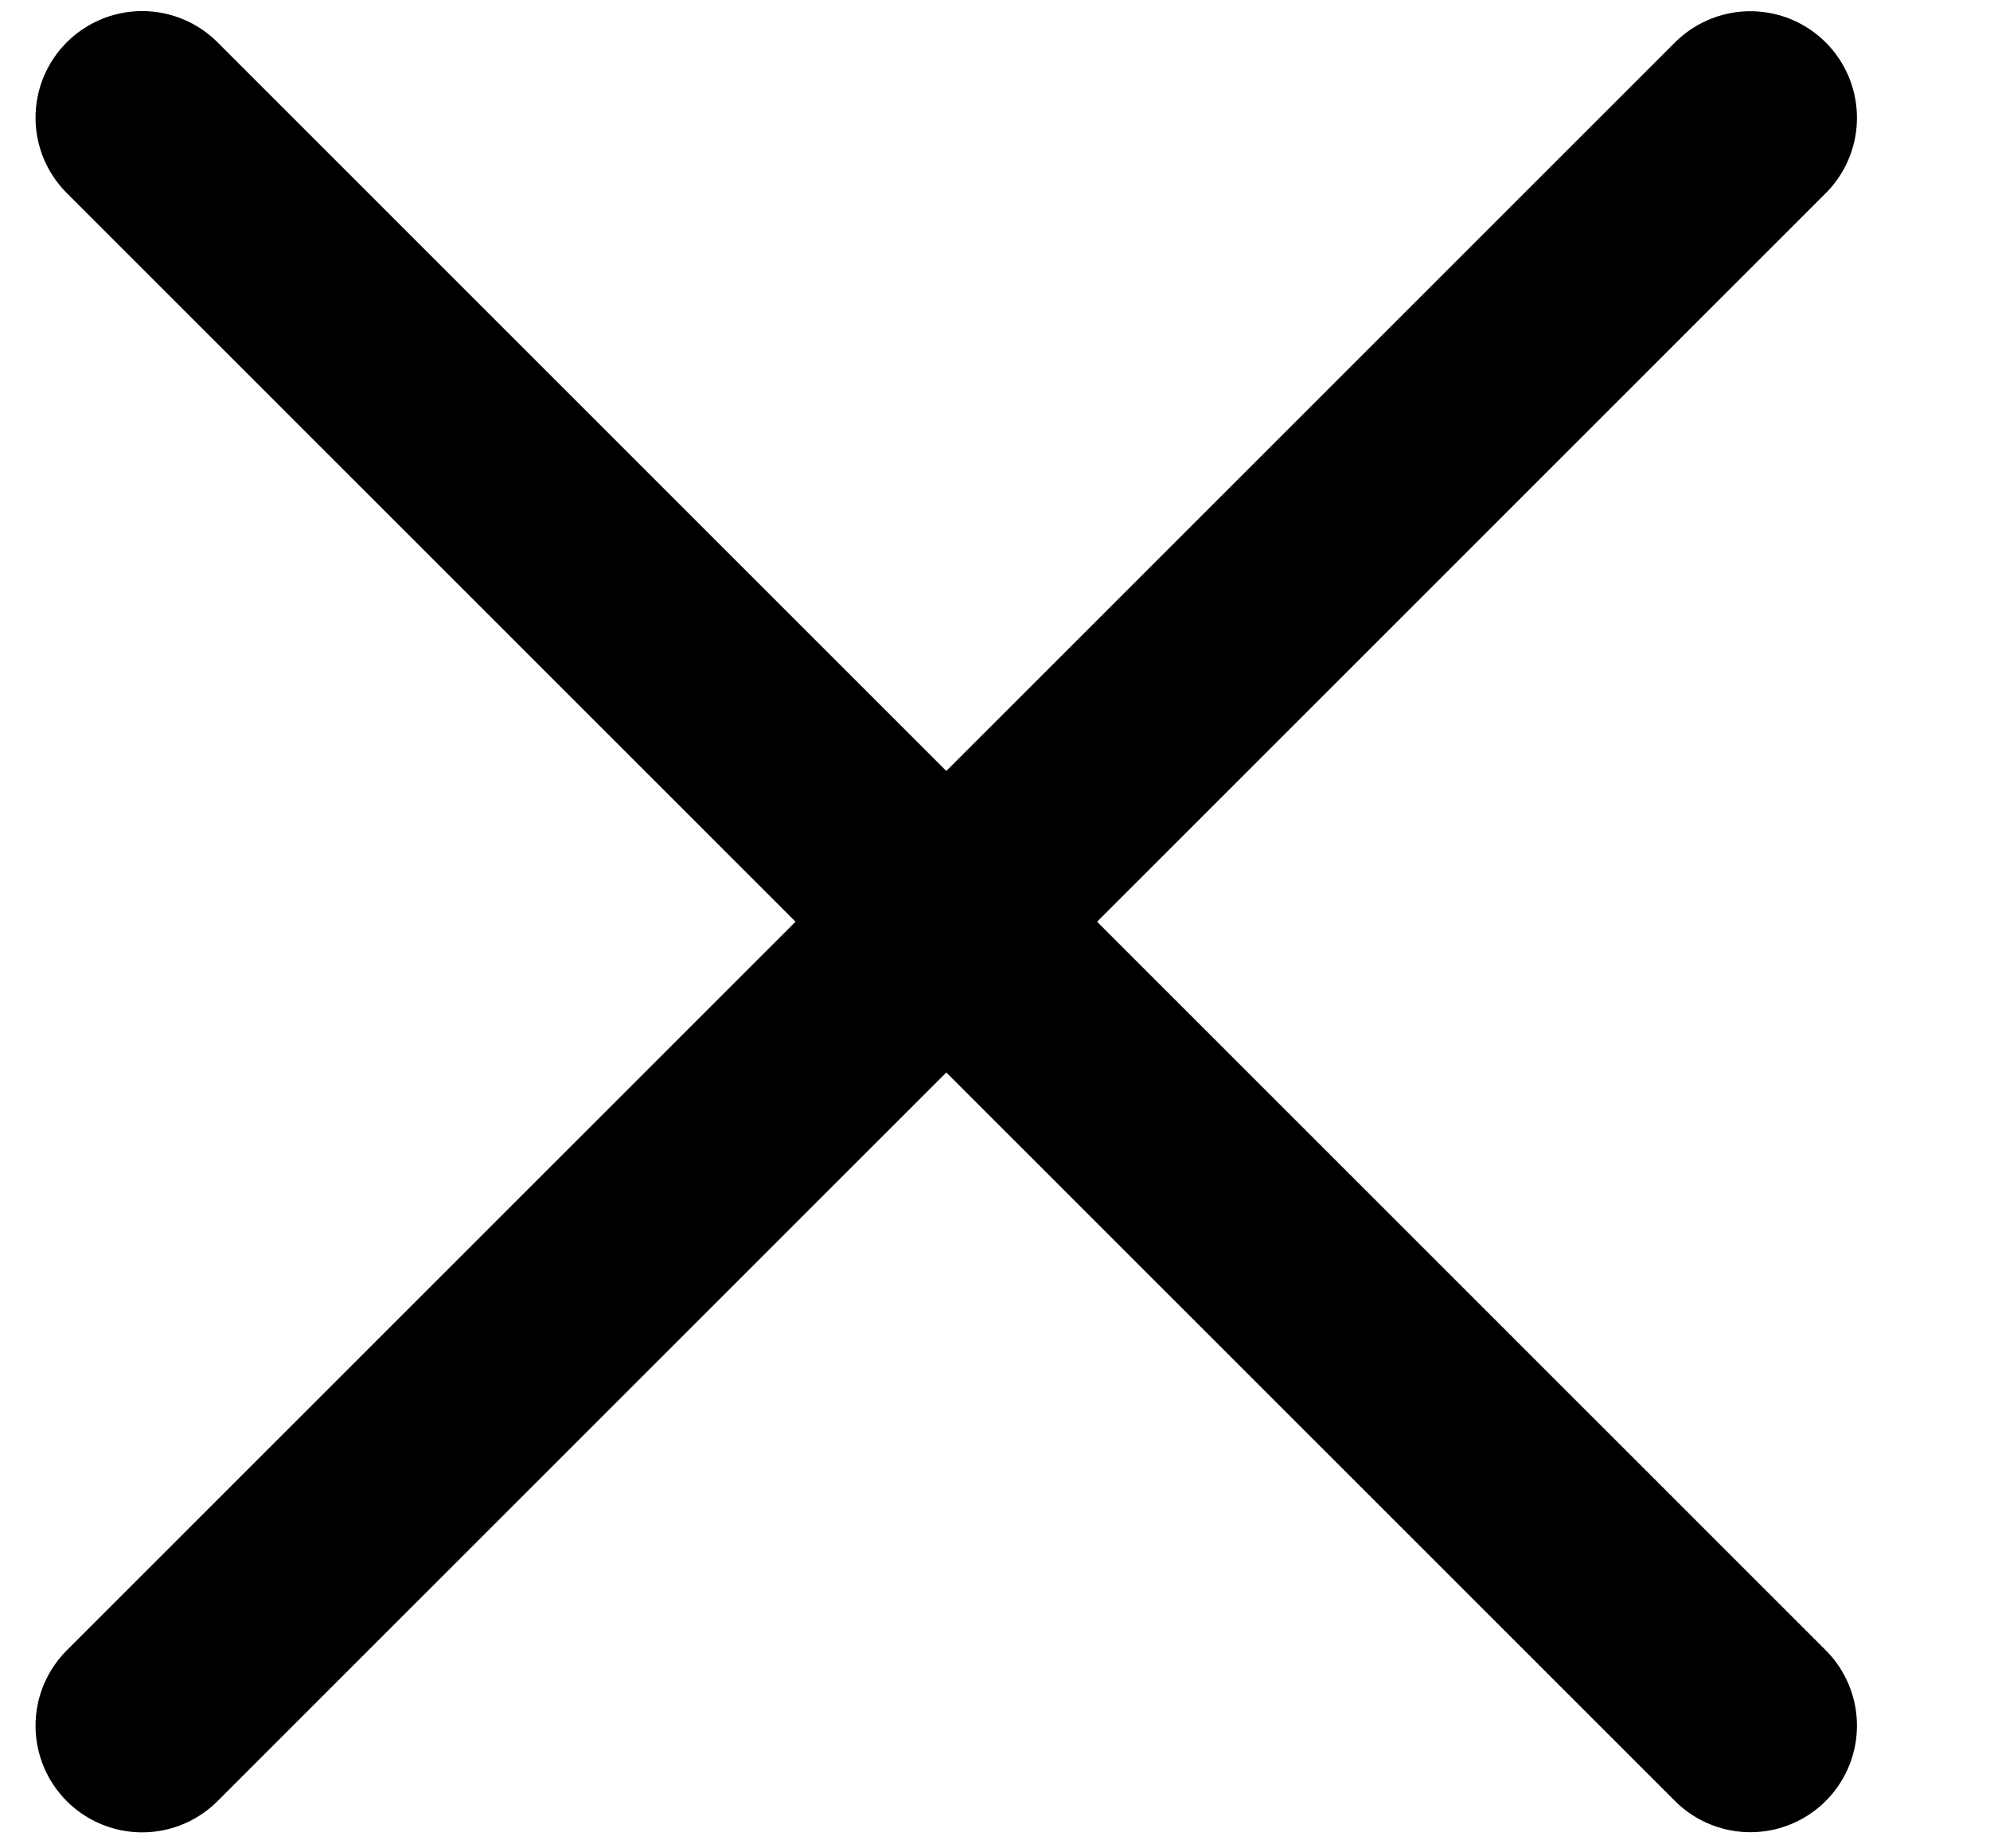
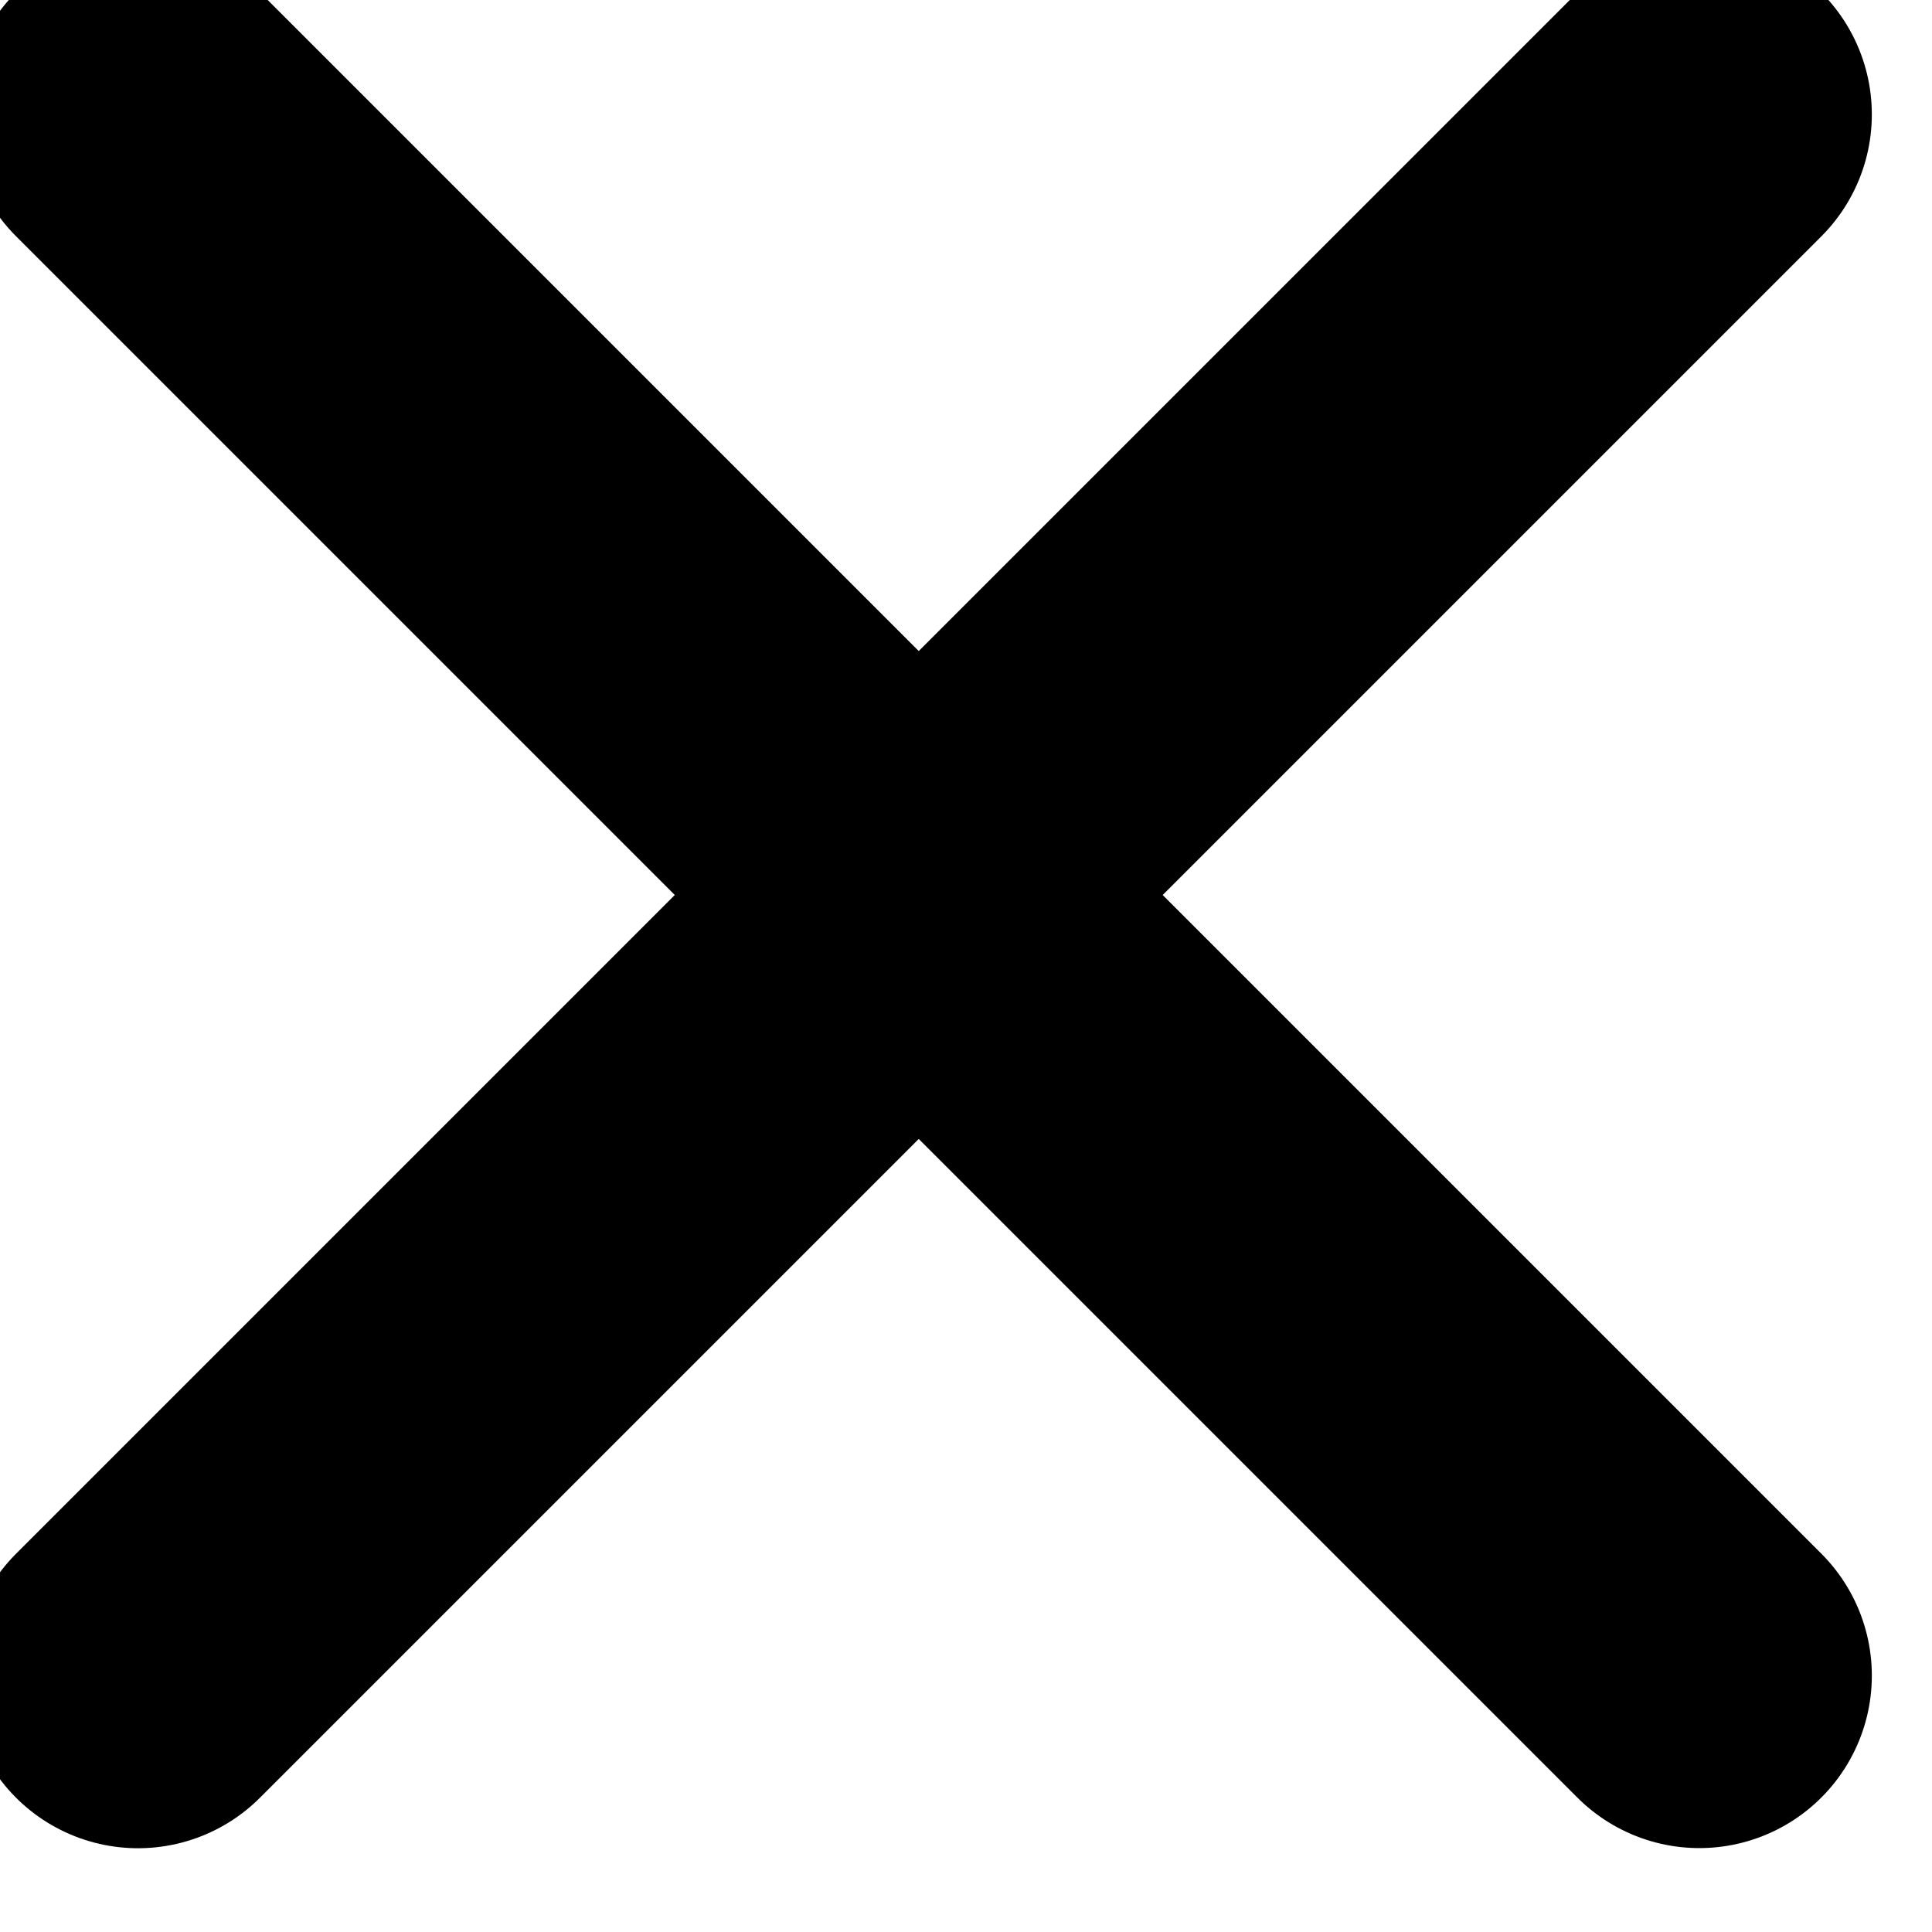
- <svg xmlns="http://www.w3.org/2000/svg" width="14" height="13" viewBox="0 0 14 13" fill="none">
-   <path d="M1 0.828L12.314 12.142" stroke="black" stroke-width="1.5" stroke-linecap="round" />
-   <path d="M1 12.143L12.314 0.829" stroke="black" stroke-width="1.5" stroke-linecap="round" />
+ <svg xmlns="http://www.w3.org/2000/svg" width="14" height="14" viewBox="0 0 14 14" fill="none">
+   <path d="M1 0.828L12.314 12.142" stroke="black" stroke-width="2.5" stroke-linecap="round" />
+   <path d="M1 12.143L12.314 0.829" stroke="black" stroke-width="2.5" stroke-linecap="round" />
</svg>
